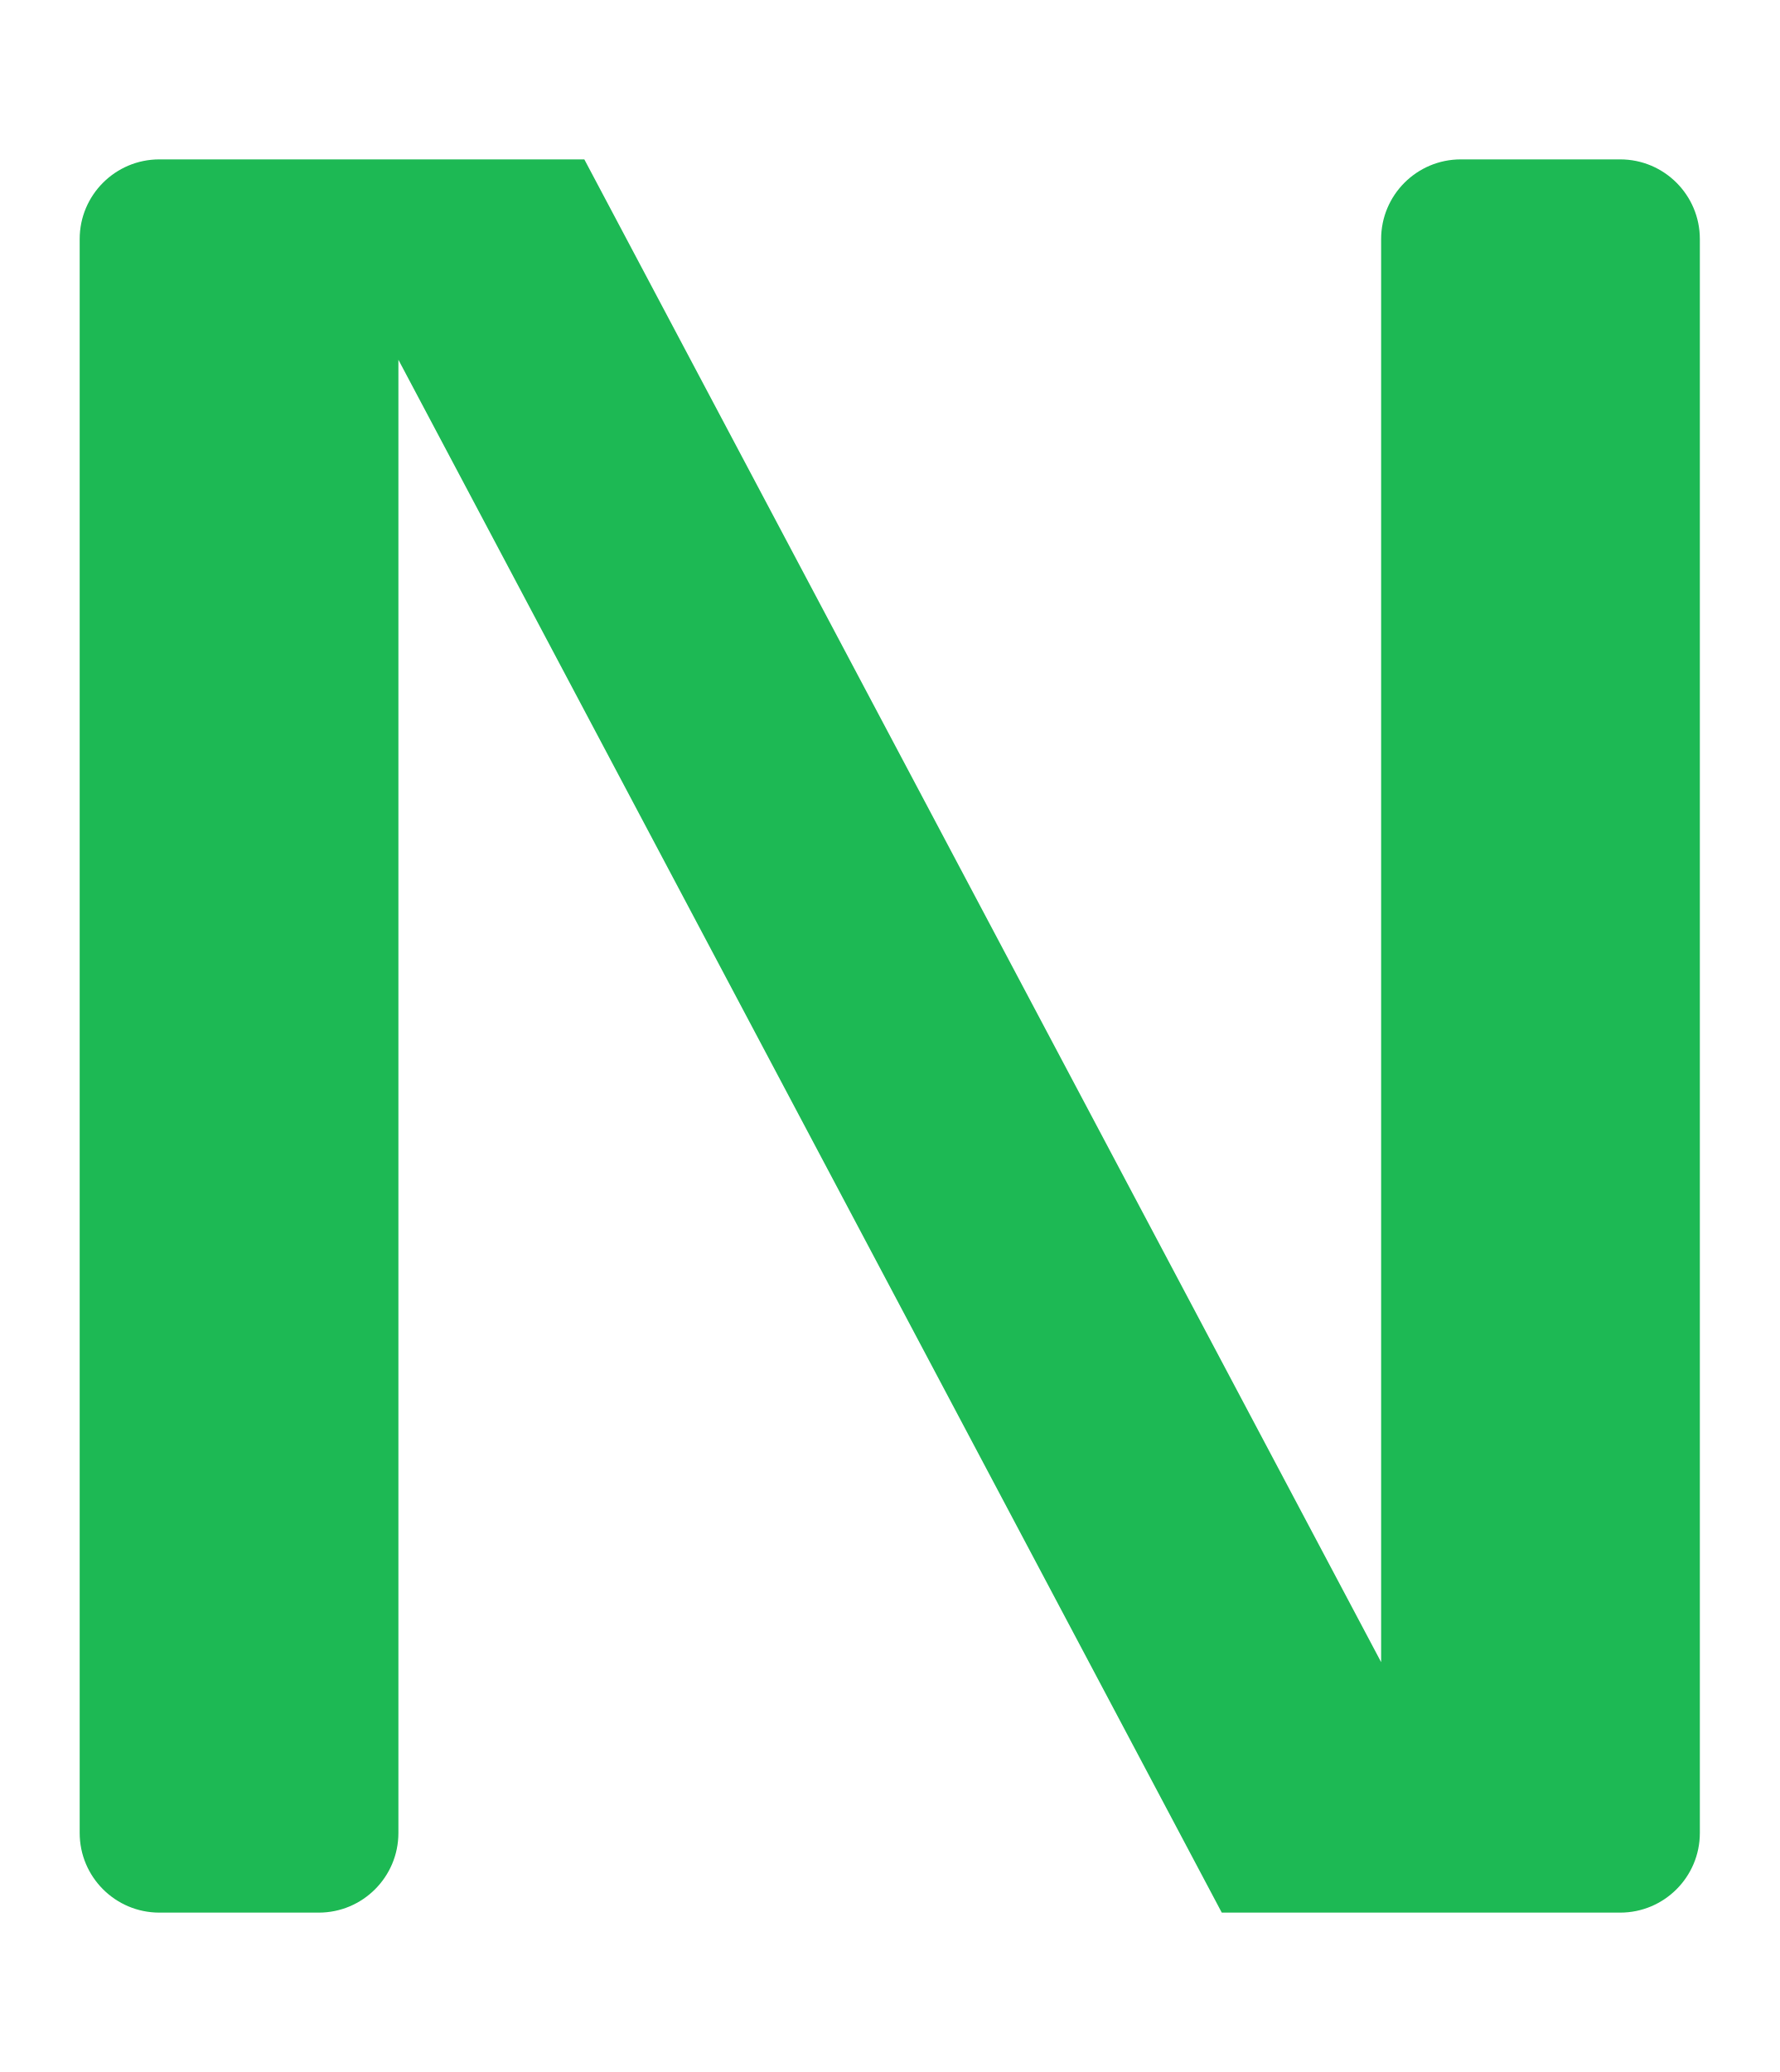
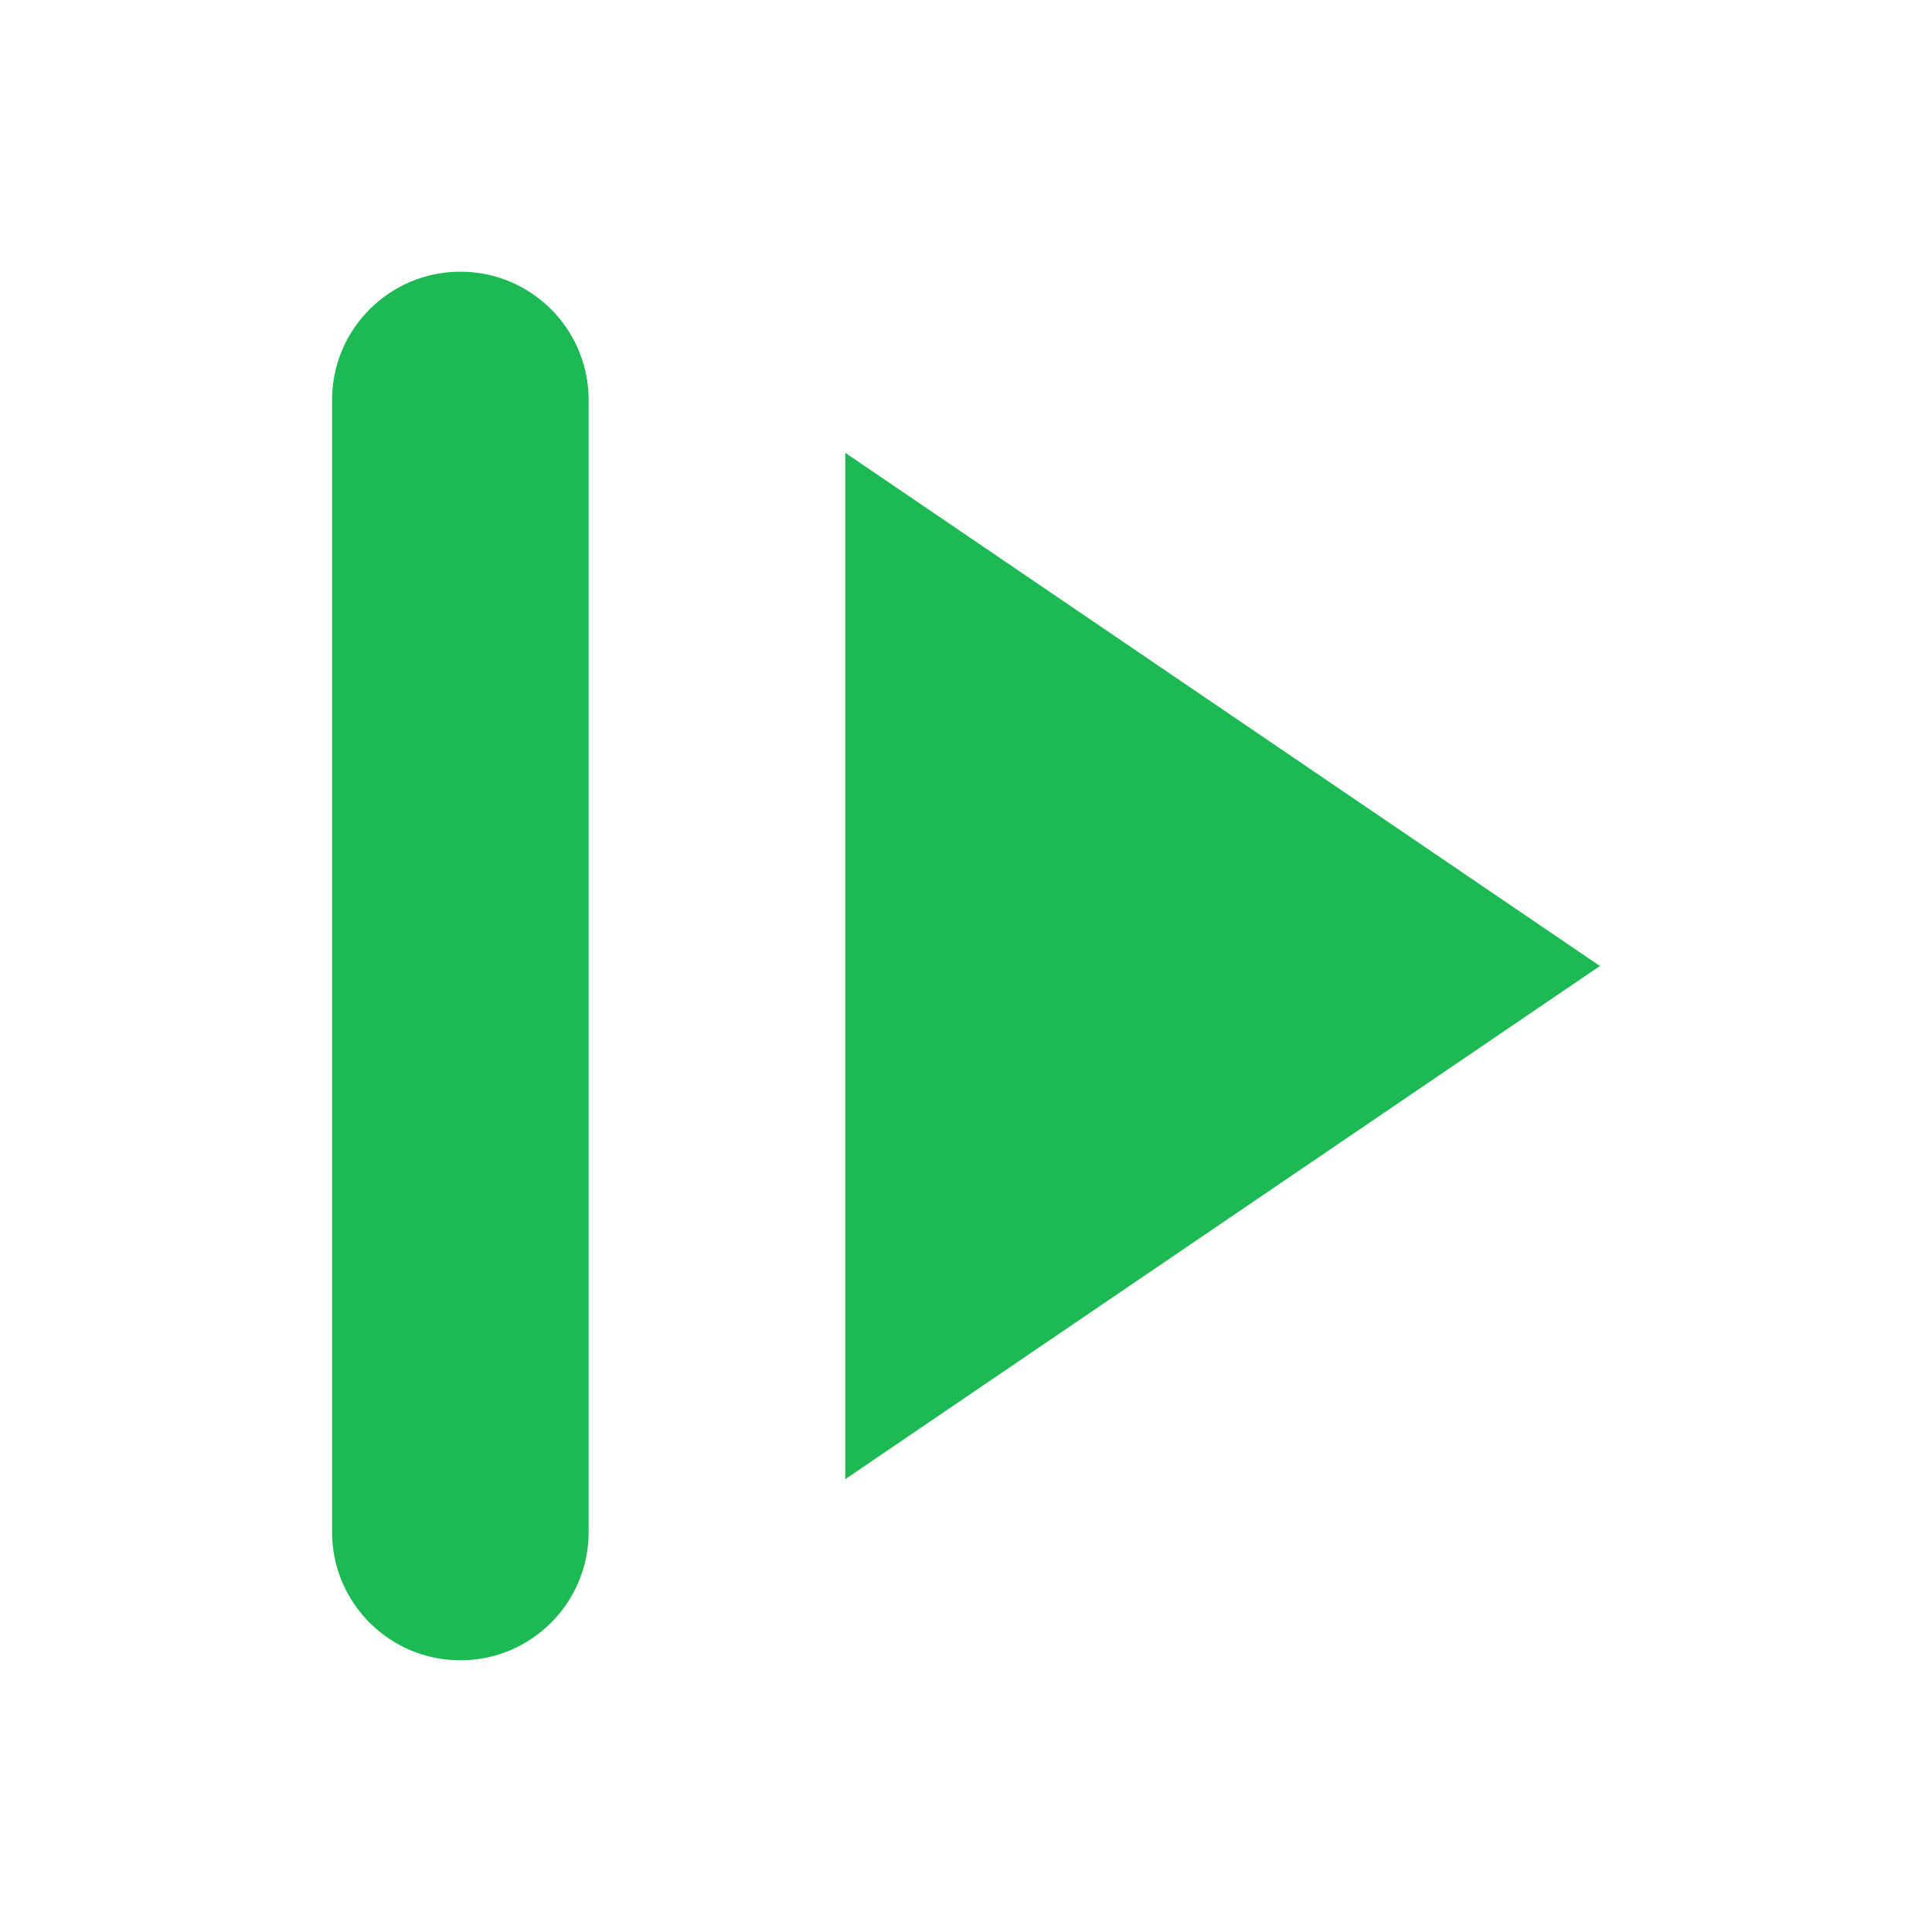
- <svg xmlns="http://www.w3.org/2000/svg" width="67" height="78" viewBox="0 0 67 78" fill="none">
-   <path d="M6 6H12A3 3 0 0 1 15 9V69A3 3 0 0 1 12 72H6A3 3 0 0 1 3 69V9A3 3 0 0 1 6 6ZM55 6H61A3 3 0 0 1 64 9V69A3 3 0 0 1 61 72H55A3 3 0 0 1 52 69V9A3 3 0 0 1 55 6ZM11 6H22L57 72H46Z" fill="#1DB954" />
+ <svg xmlns="http://www.w3.org/2000/svg" width="64" height="64" viewBox="0 0 64 64" fill="none">
+   <path d="M11 13.25A4.25 4.25 0 0 1 15.25 9A4.25 4.25 0 0 1 19.5 13.25V50.75A4.25 4.25 0 0 1 15.25 55A4.25 4.25 0 0 1 11 50.75ZM28 15L53 32L28 49Z" fill="#1DB954" />
</svg>
